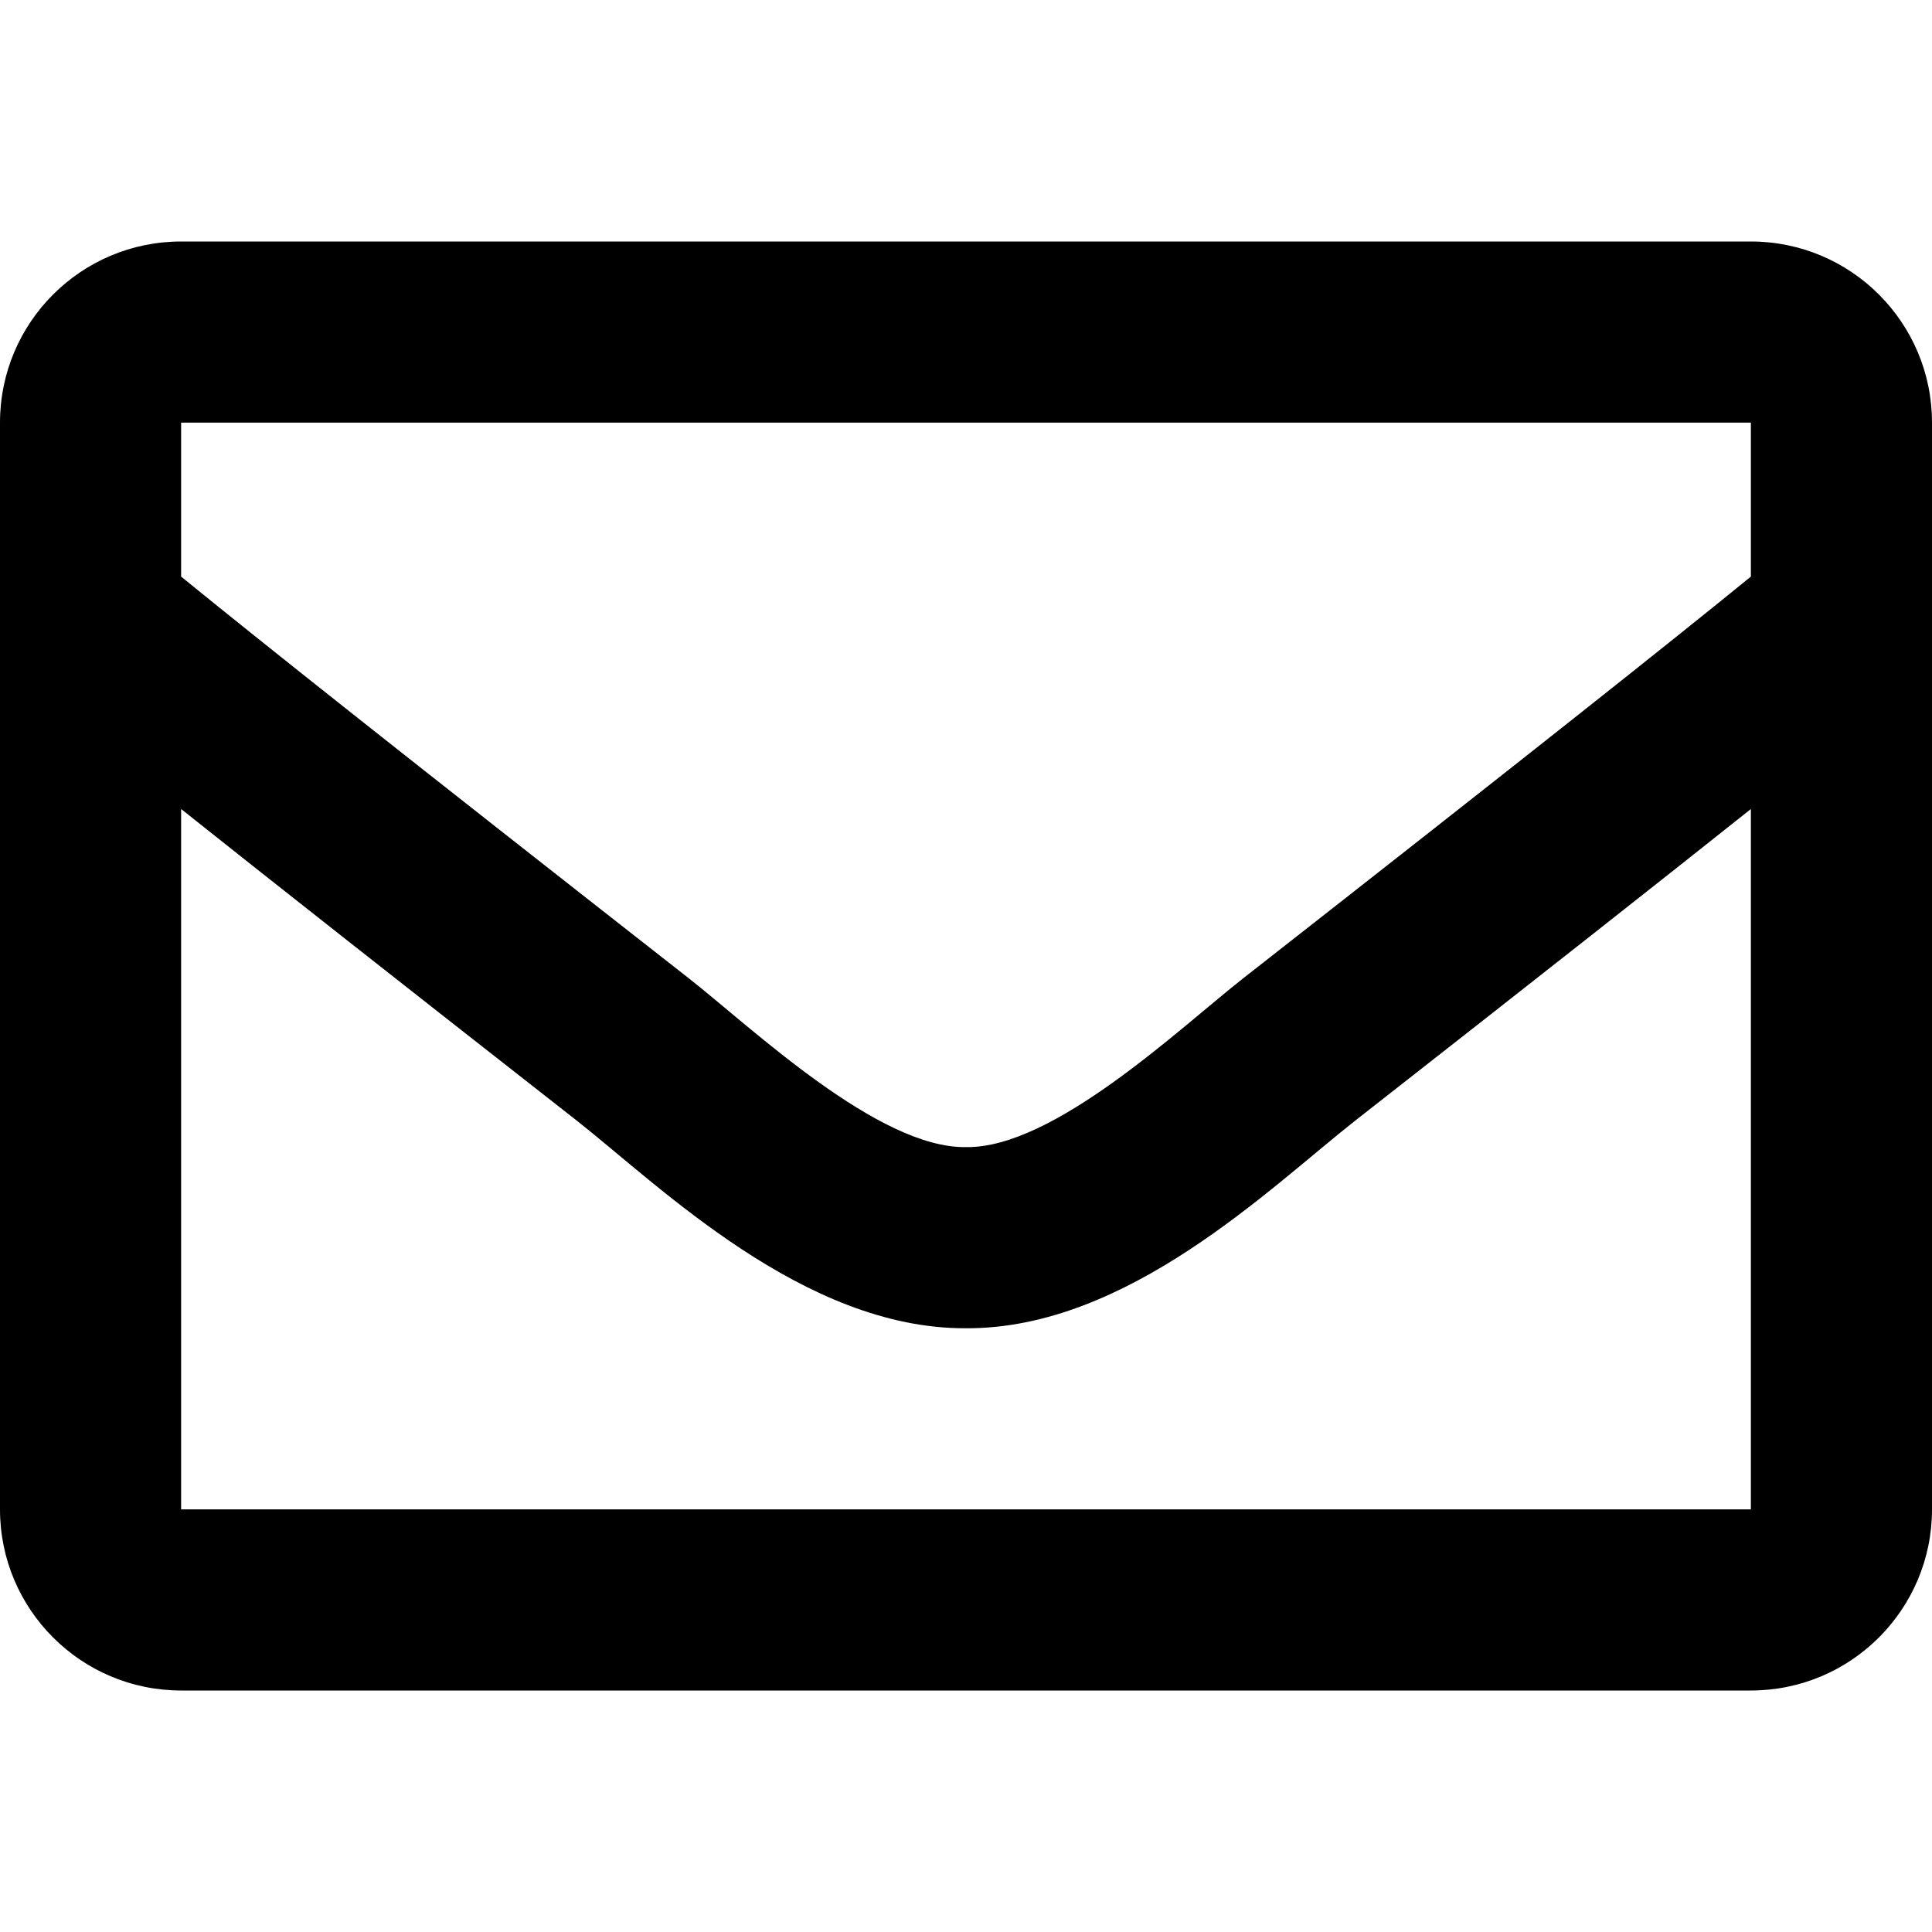
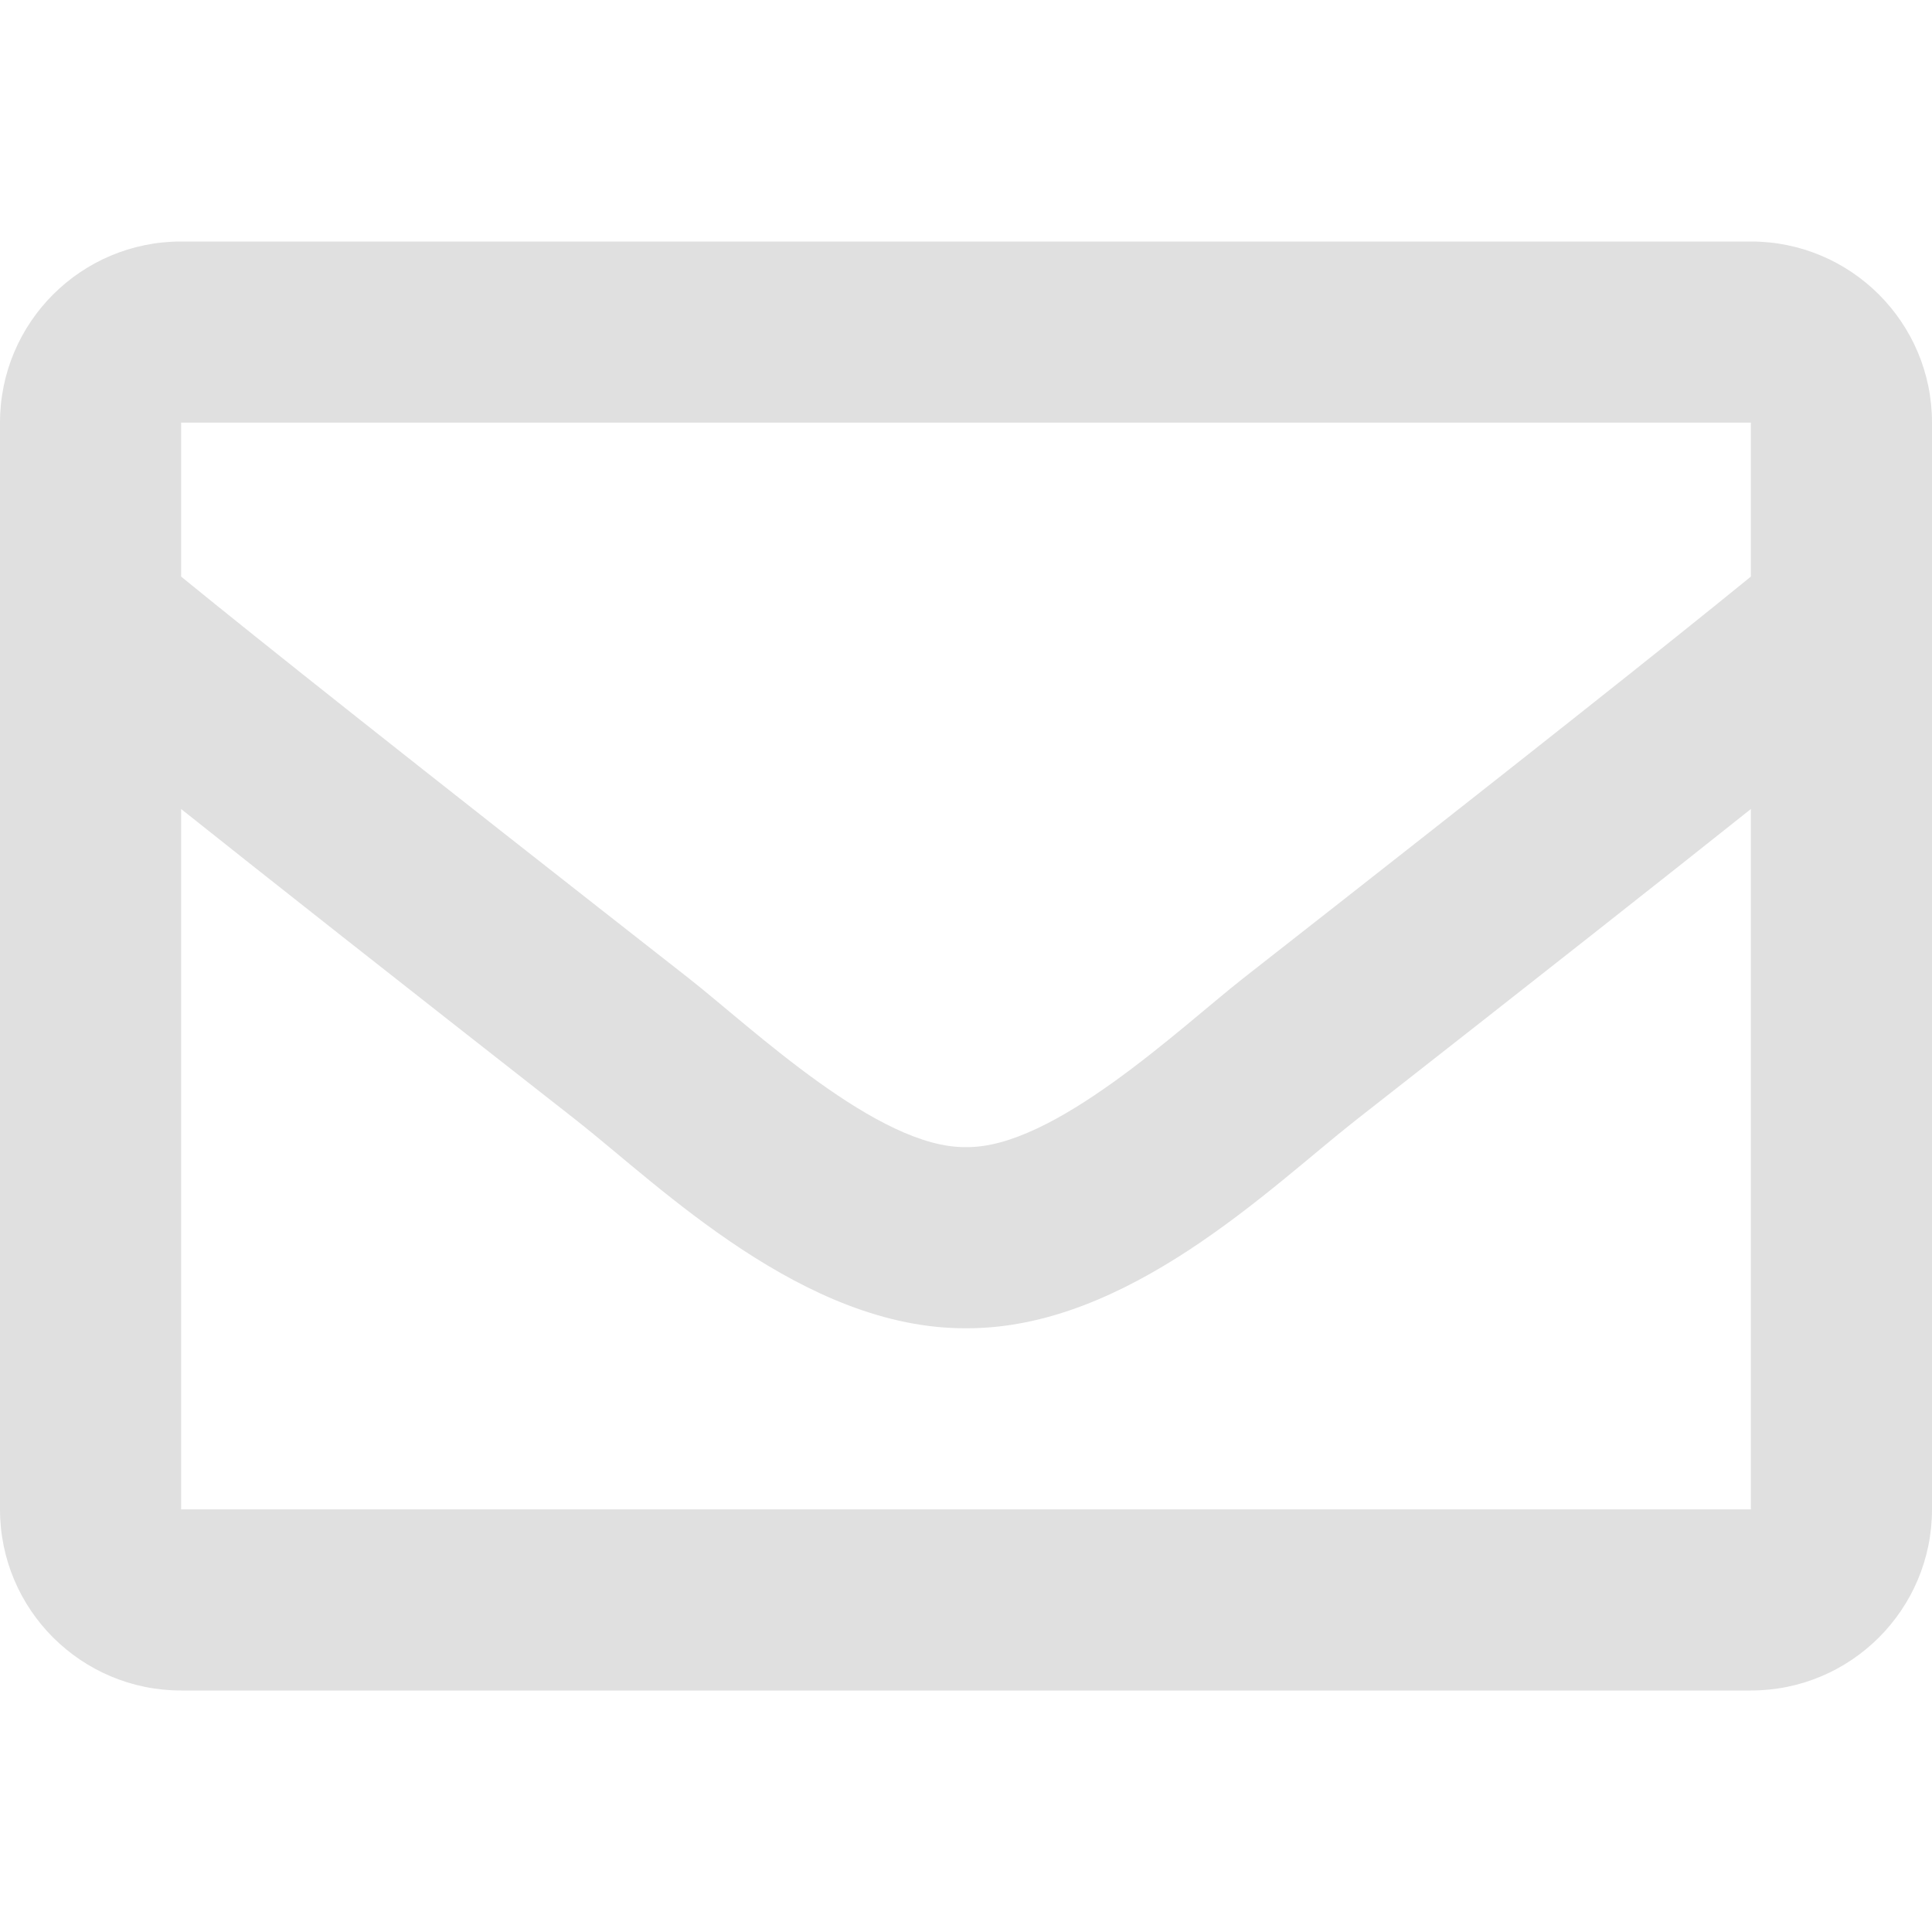
<svg xmlns="http://www.w3.org/2000/svg" aria-hidden="true" focusable="false" data-prefix="far" data-icon="envelope" class="svg-inline--fa fa-envelope fa-w-16" role="img" viewBox="0 0 512 512">
-   <path fill="currentColor" d="M464 64H48C21.49 64 0 85.49 0 112v288c0 26.51 21.49 48 48 48h416c26.51 0 48-21.49 48-48V112c0-26.51-21.49-48-48-48zm0 48v40.805c-22.422 18.259-58.168 46.651-134.587 106.49-16.841 13.247-50.201 45.072-73.413 44.701-23.208.375-56.579-31.459-73.413-44.701C106.18 199.465 70.425 171.067 48 152.805V112h416zM48 400V214.398c22.914 18.251 55.409 43.862 104.938 82.646 21.857 17.205 60.134 55.186 103.062 54.955 42.717.231 80.509-37.199 103.053-54.947 49.528-38.783 82.032-64.401 104.947-82.653V400H48z" />
+   <path fill="#e0e0e0" d="M464 64H48C21.49 64 0 85.49 0 112v288c0 26.51 21.49 48 48 48h416c26.51 0 48-21.49 48-48V112c0-26.51-21.49-48-48-48zm0 48v40.805c-22.422 18.259-58.168 46.651-134.587 106.49-16.841 13.247-50.201 45.072-73.413 44.701-23.208.375-56.579-31.459-73.413-44.701C106.18 199.465 70.425 171.067 48 152.805V112h416zM48 400V214.398c22.914 18.251 55.409 43.862 104.938 82.646 21.857 17.205 60.134 55.186 103.062 54.955 42.717.231 80.509-37.199 103.053-54.947 49.528-38.783 82.032-64.401 104.947-82.653V400H48z" />
</svg>
